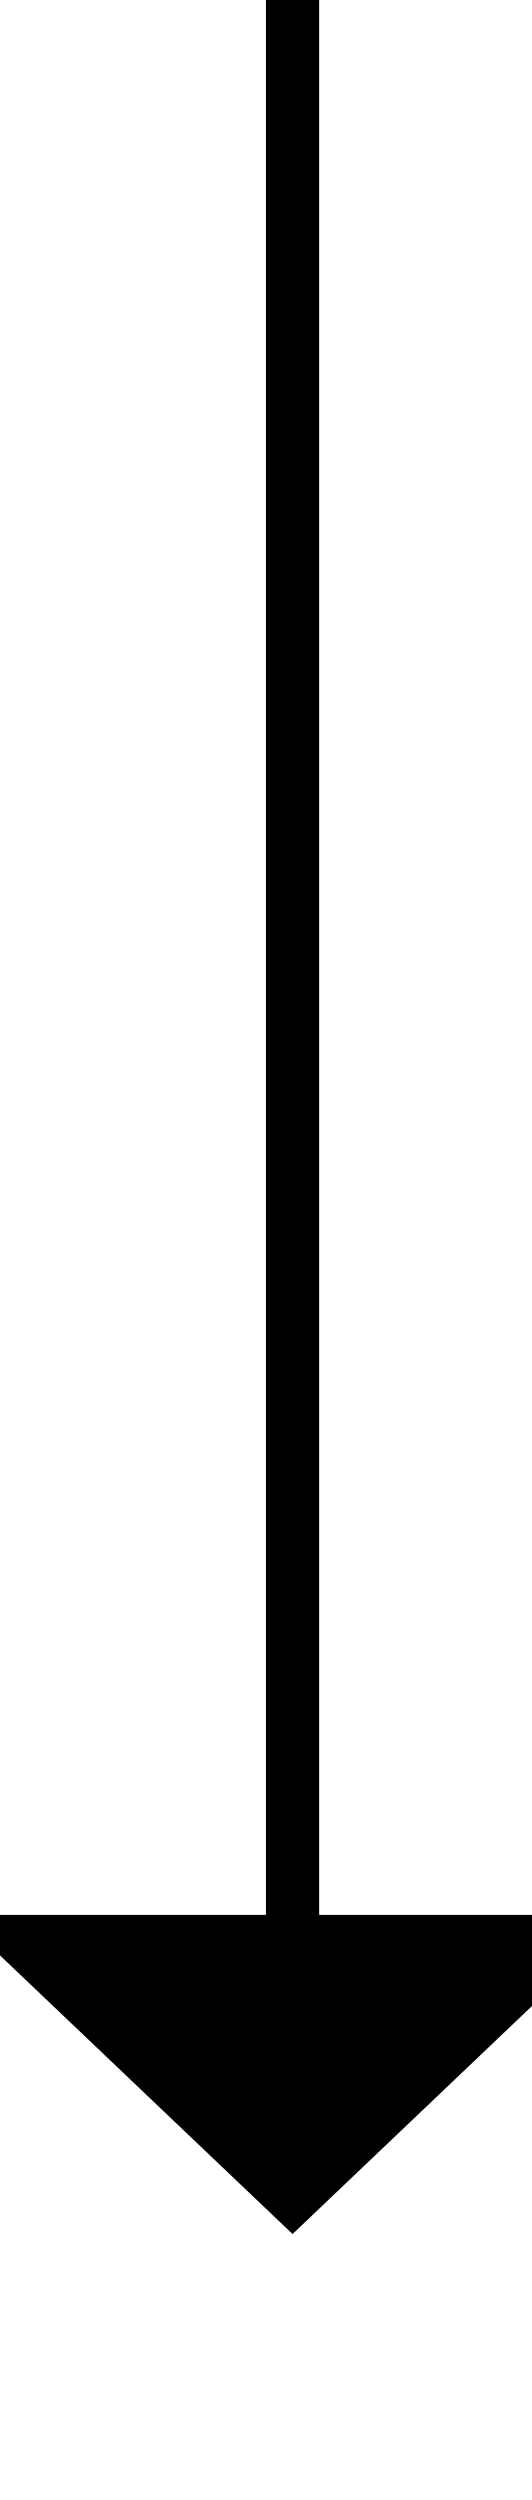
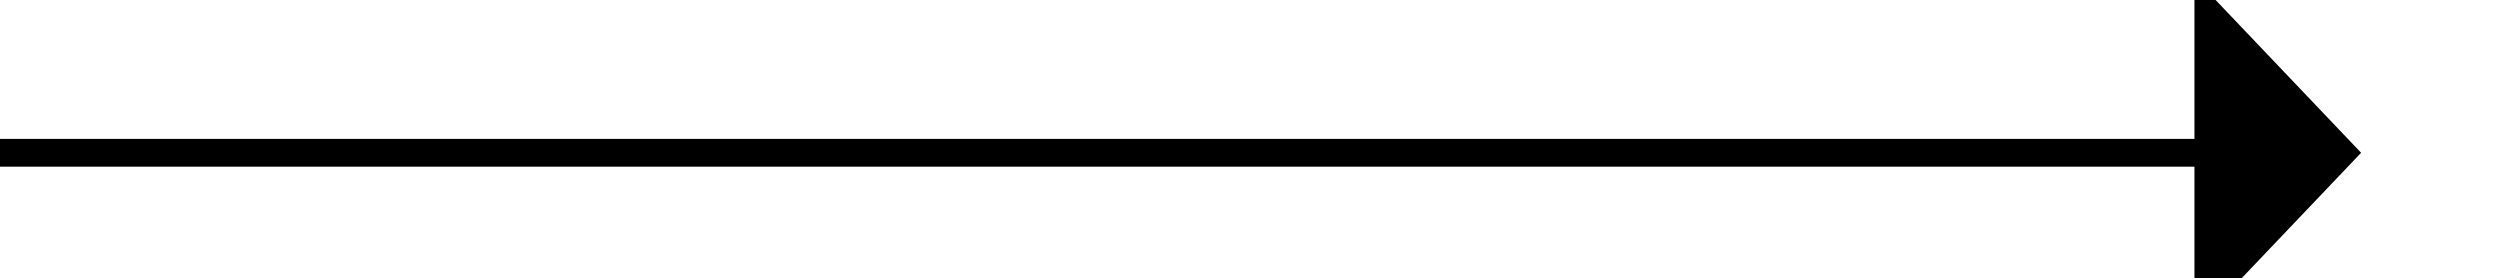
- <svg xmlns="http://www.w3.org/2000/svg" version="1.1" width="10px" height="47px" preserveAspectRatio="xMidYMin meet" viewBox="195 327  8 47">
-   <path d="M 199.5 327  L 199.5 364  " stroke-width="1" stroke="#000000" fill="none" />
-   <path d="M 193.2 363  L 199.5 369  L 205.8 363  L 193.2 363  Z " fill-rule="nonzero" fill="#000000" stroke="none" />
+ <svg xmlns="http://www.w3.org/2000/svg" version="1.1" width="90px" height="10px" preserveAspectRatio="xMinYMid meet" viewBox="270 702  90 8">
+   <path d="M 270 706.5  L 350 706.5  " stroke-width="1" stroke="#000000" fill="none" />
+   <path d="M 349 712.8  L 355 706.5  L 349 700.2  L 349 712.8  Z " fill-rule="nonzero" fill="#000000" stroke="none" />
</svg>
